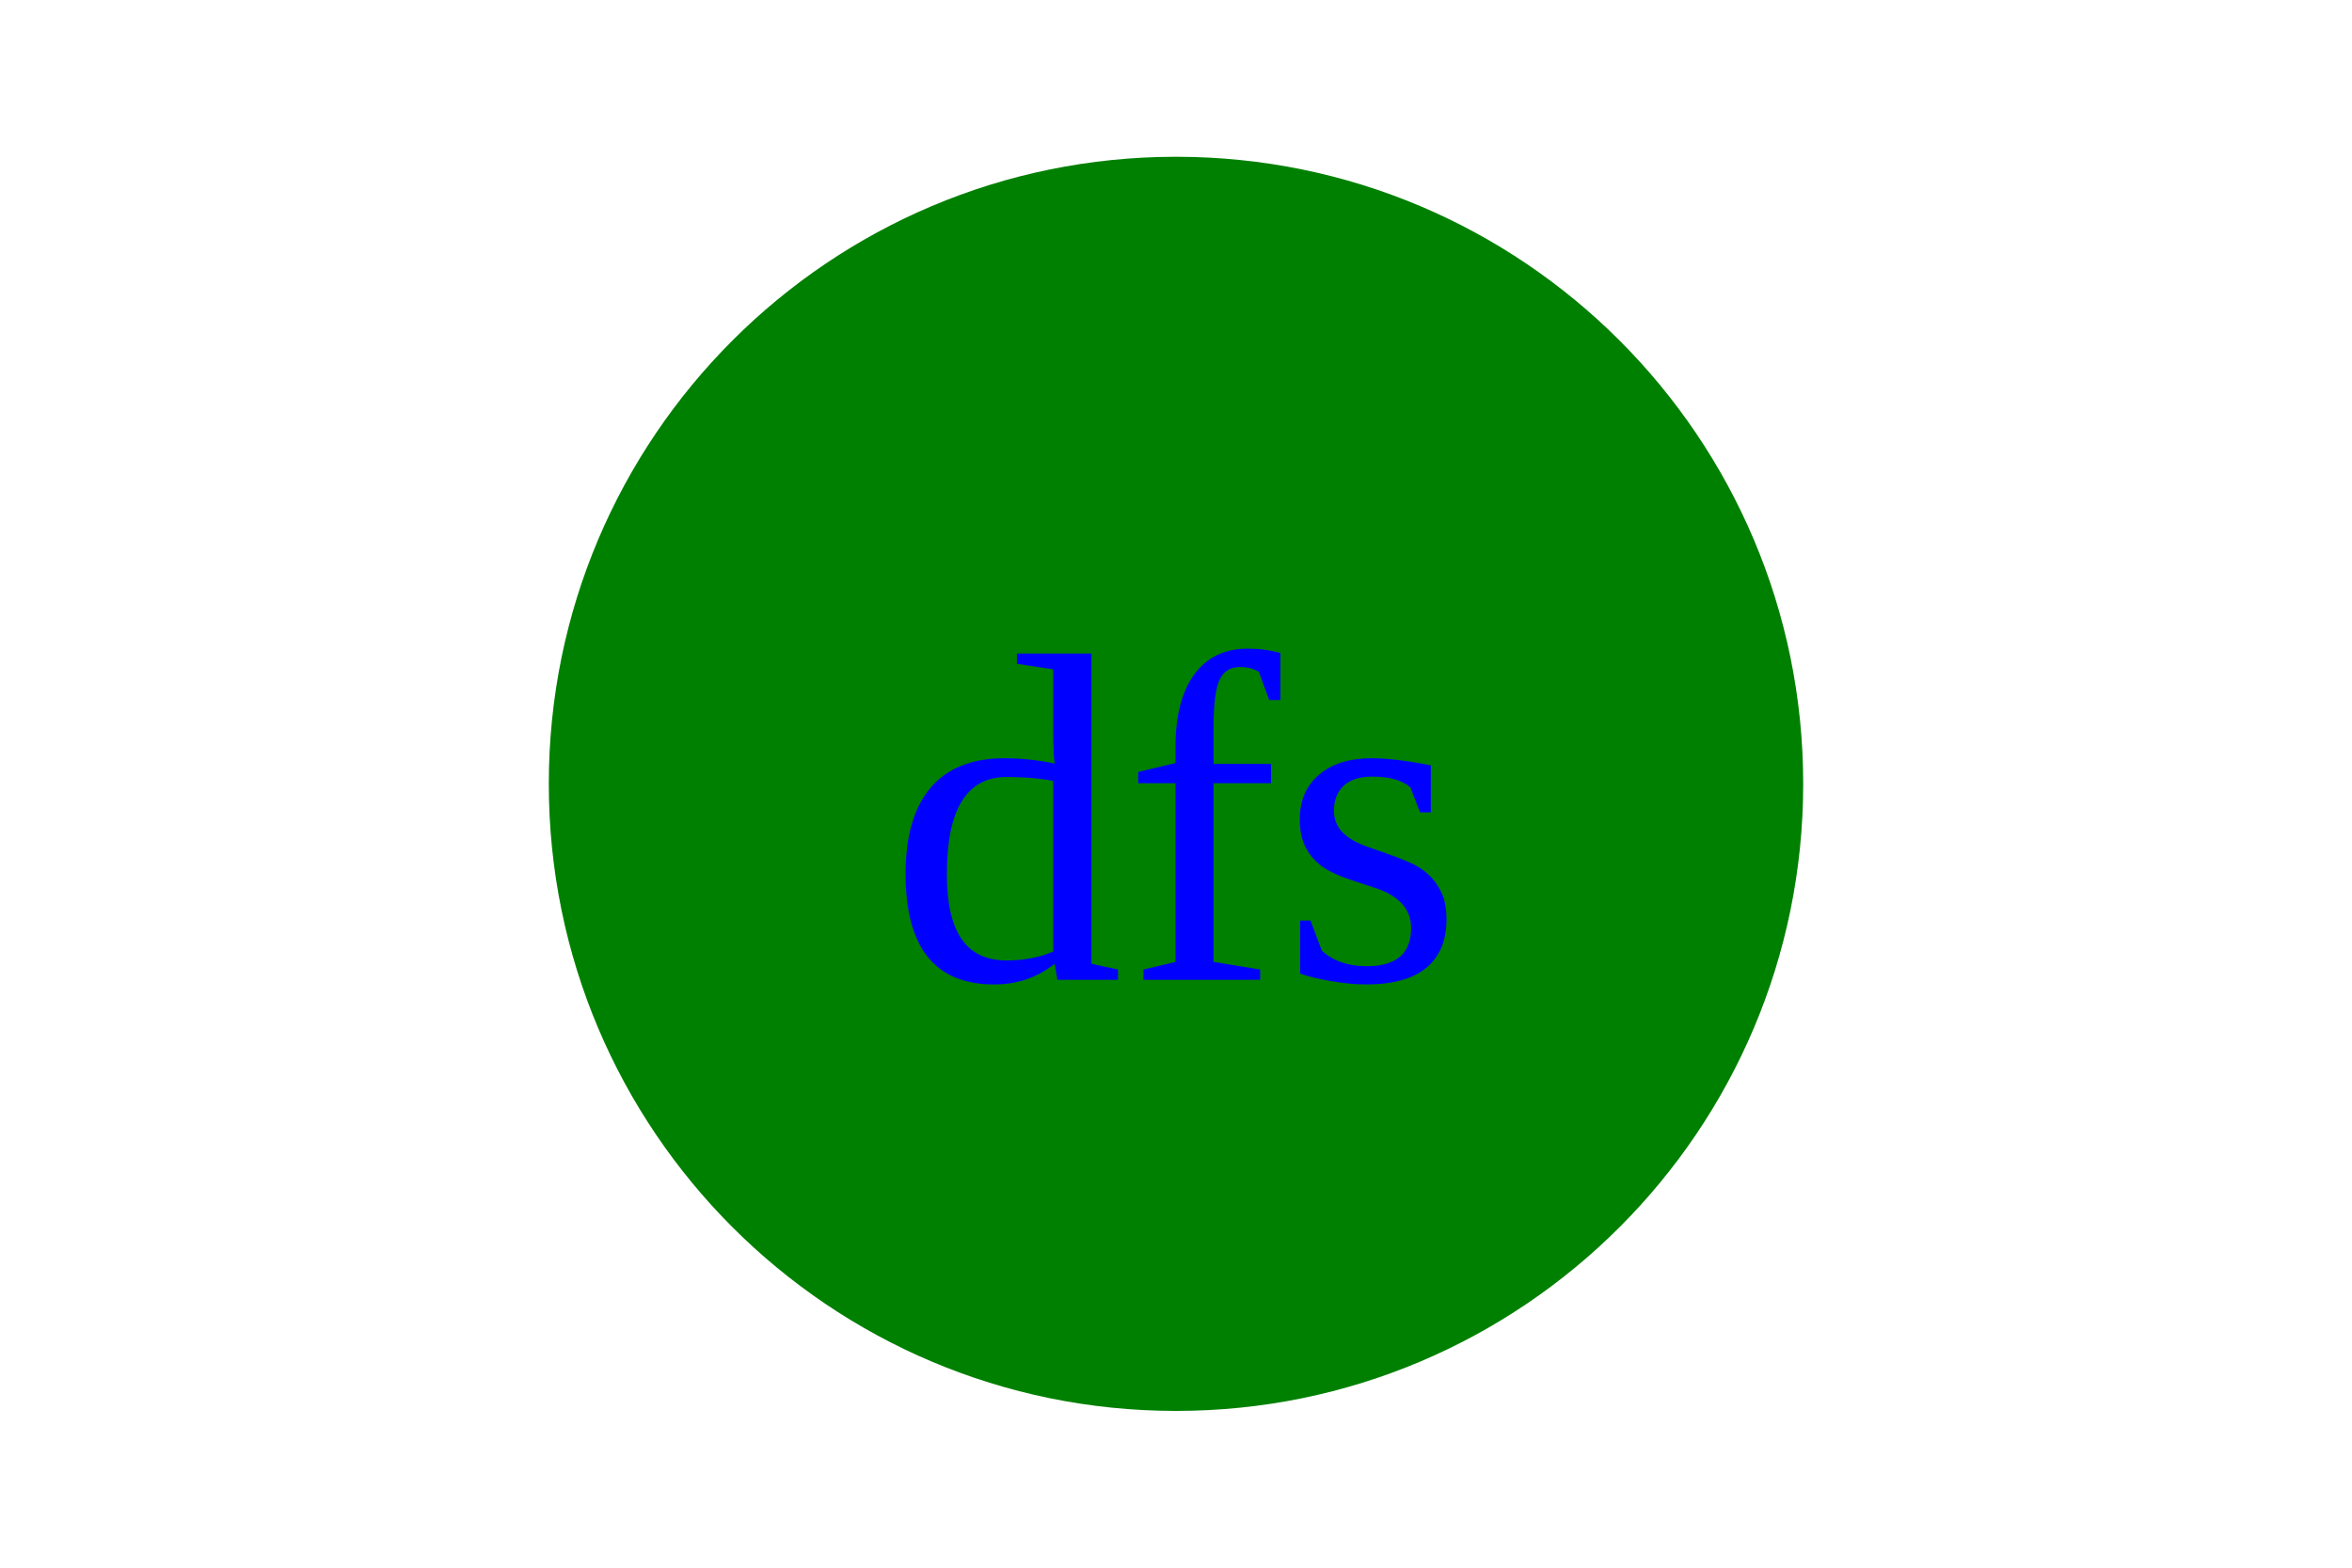
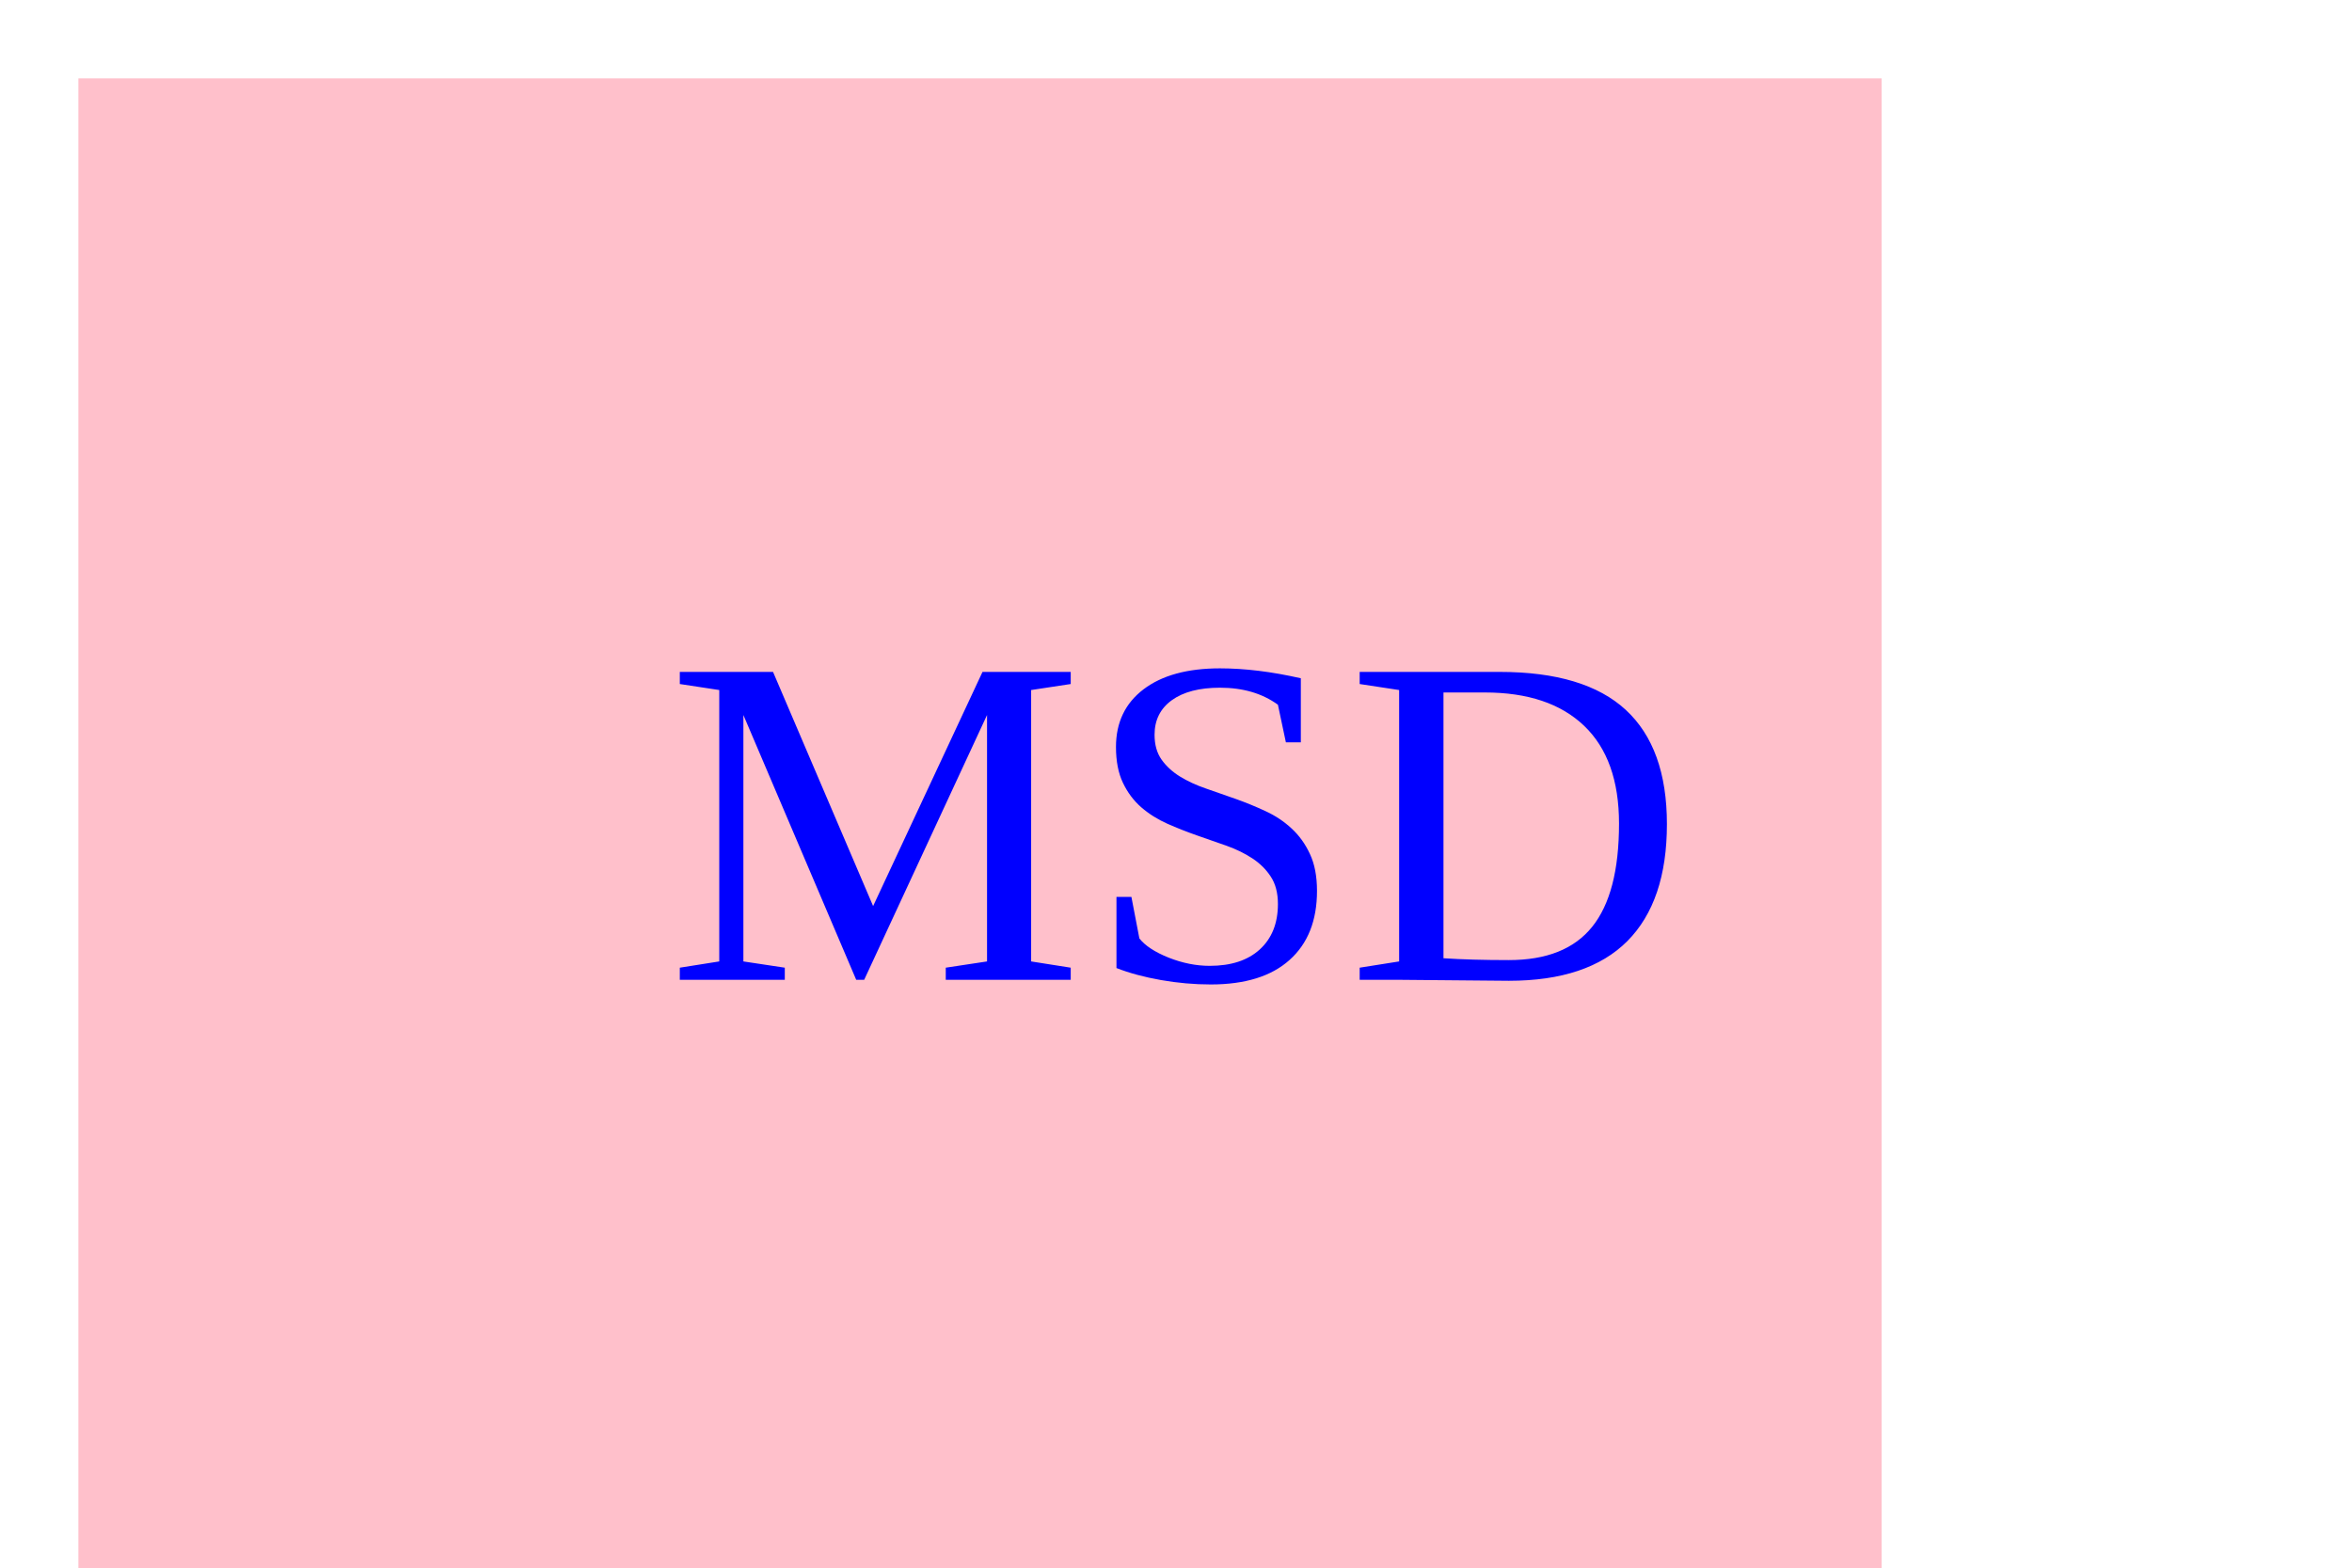
<svg xmlns="http://www.w3.org/2000/svg" version="1.1" width="300" height="200">
-   <circle cx="150" cy="100" r="80" fill="green" />
-   <text x="150" y="125" font-size="60" text-anchor="middle" fill="blue">dfs</text>
+   <rect x="10" y="10" width="230" height="230" fill="pink" />
+   <text x="150" y="125" font-size="60" text-anchor="middle" fill="Blue">MSD</text>
</svg>
